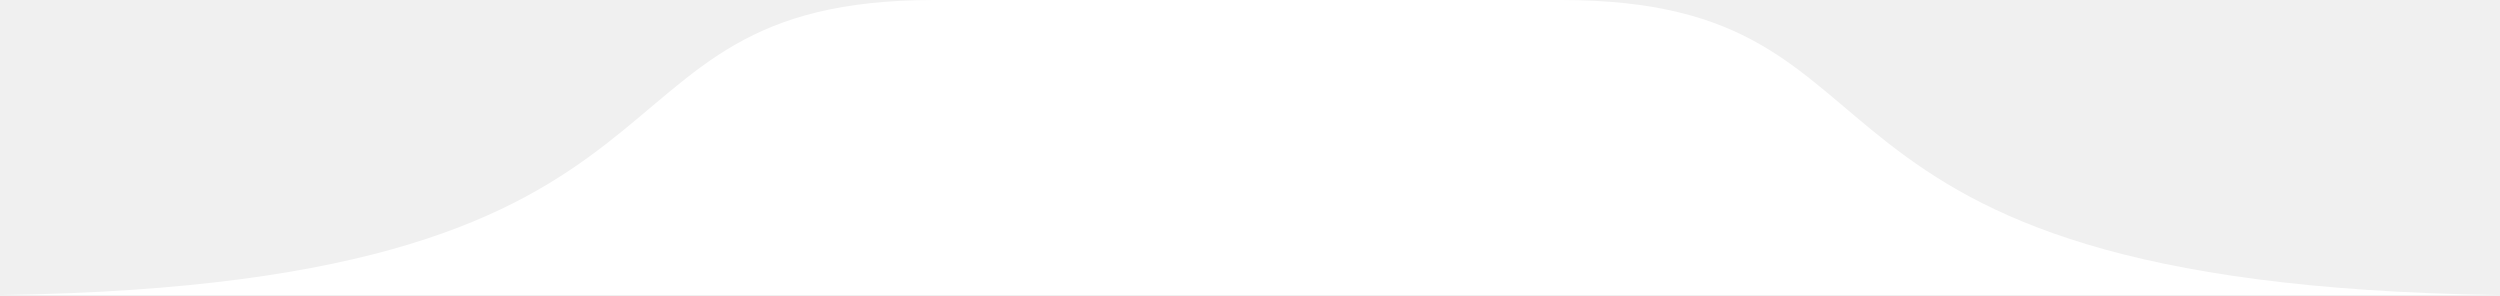
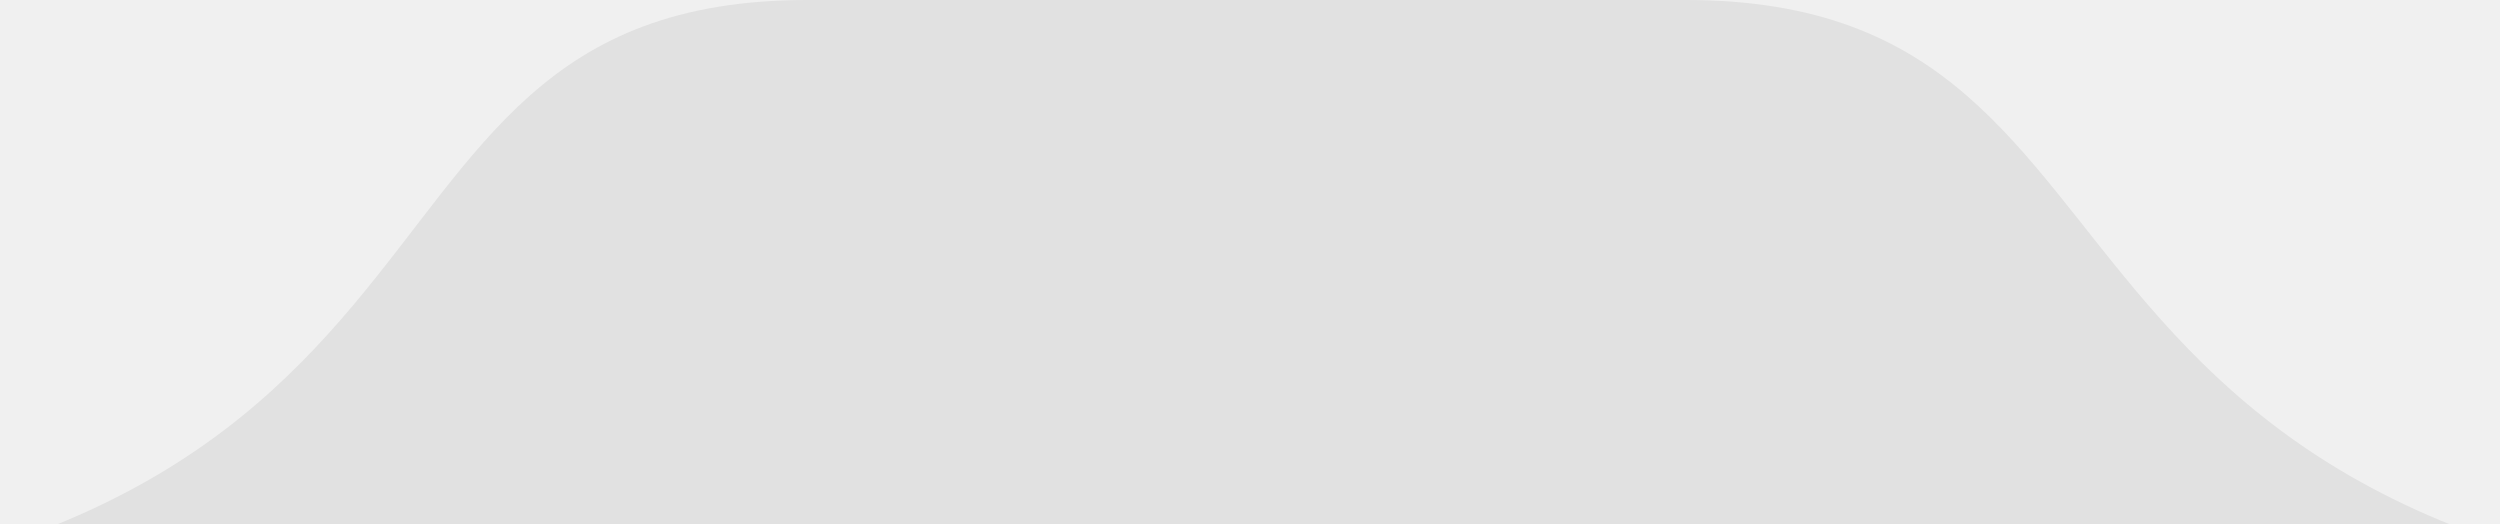
- <svg xmlns="http://www.w3.org/2000/svg" version="1.1" id="Calque_1" x="0px" y="0px" viewBox="0 0 300 35.4" style="enable-background:new 0 0 300 35.4;" xml:space="preserve">
+ <svg xmlns="http://www.w3.org/2000/svg" version="1.1" id="Calque_1" x="0px" y="0px" viewBox="0 0 214 44.8" style="enable-background:new 0 0 214 44.8;" xml:space="preserve">
  <style type="text/css">
- 	.st0{fill:#FFFFFF;}
+ 	.st0{fill:#E1E1E1;}
</style>
  <g>
-     <path class="st0" d="M149.6,0c0,0,16.9,0,37.7,0c45.2,0,22.2,34.1,112.4,35.4H0.3C89.5,34.1,67.2,0,112.1,0   C132.8,0,149.6,0,149.6,0z" />
+     <path class="st0" d="M106.6,0c0,0,16.9,0,37.7,0c45.2,0,22.8,52.3,112.9,52.3c8.6,0-158.3,0-149.7,0s-158.3,0-149.7,0   C47.4,52.3,24.2,0,69.1,0C89.8,0,106.6,0,106.6,0z" />
  </g>
</svg>
